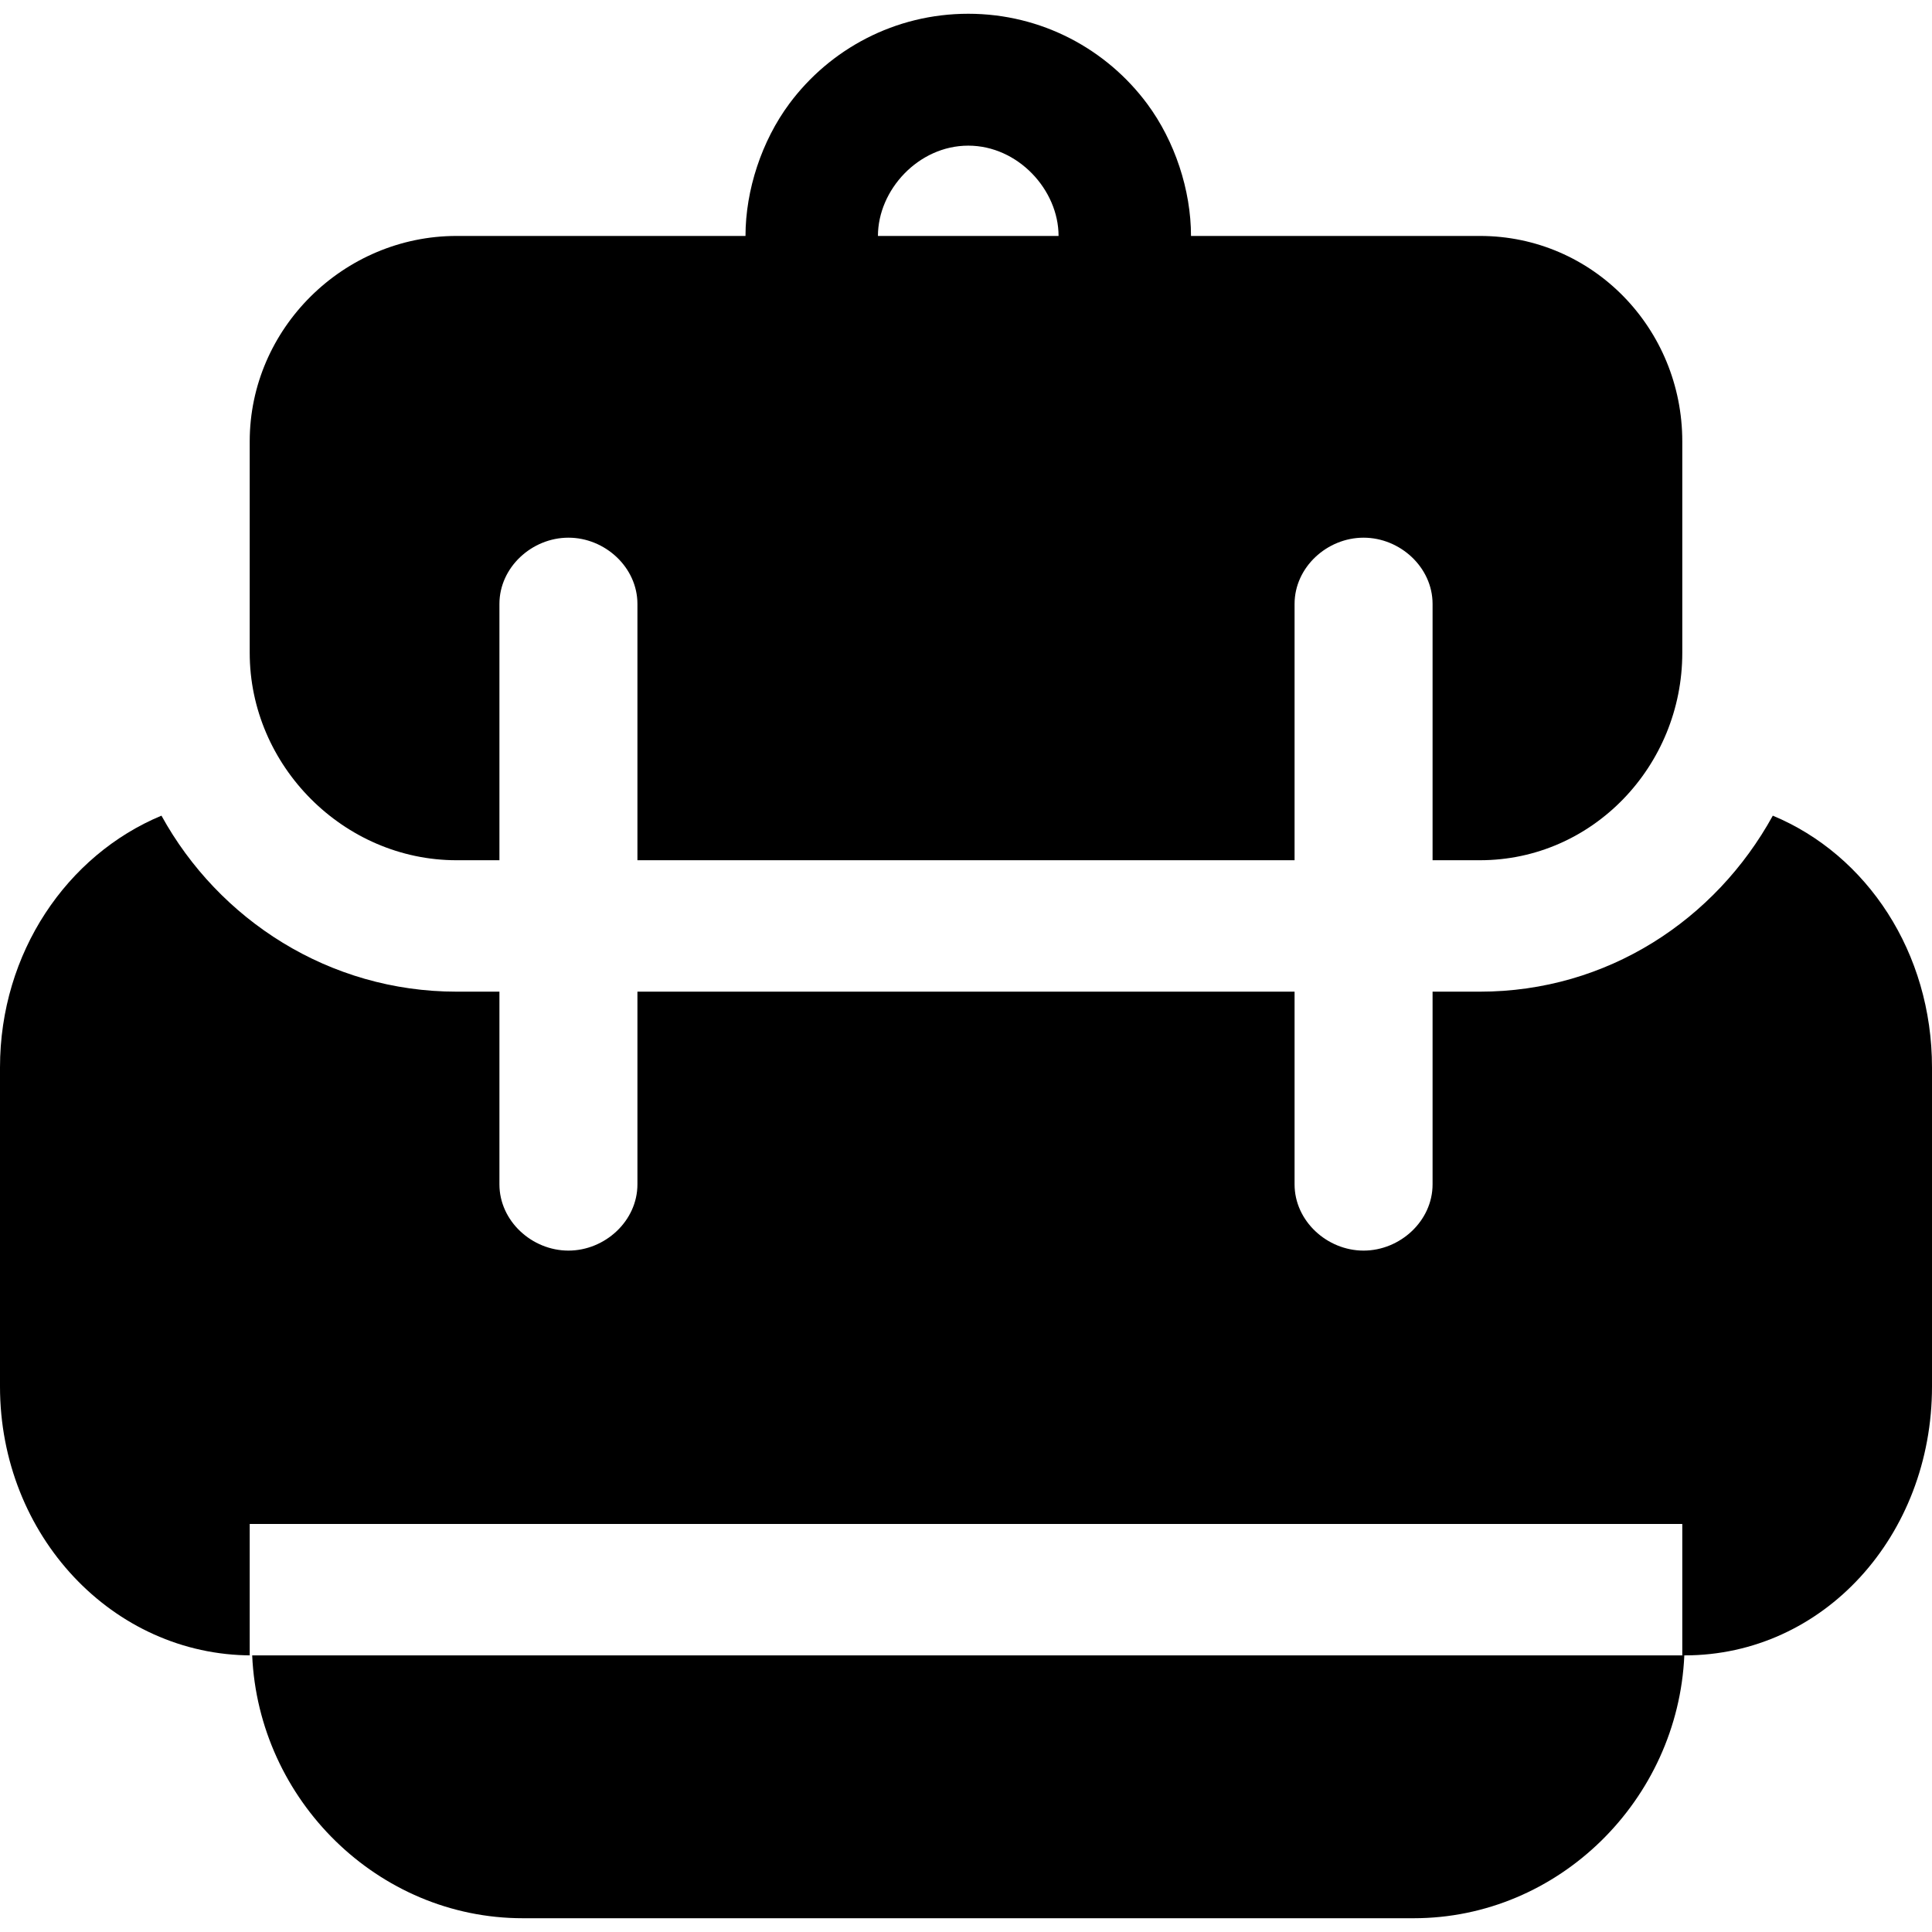
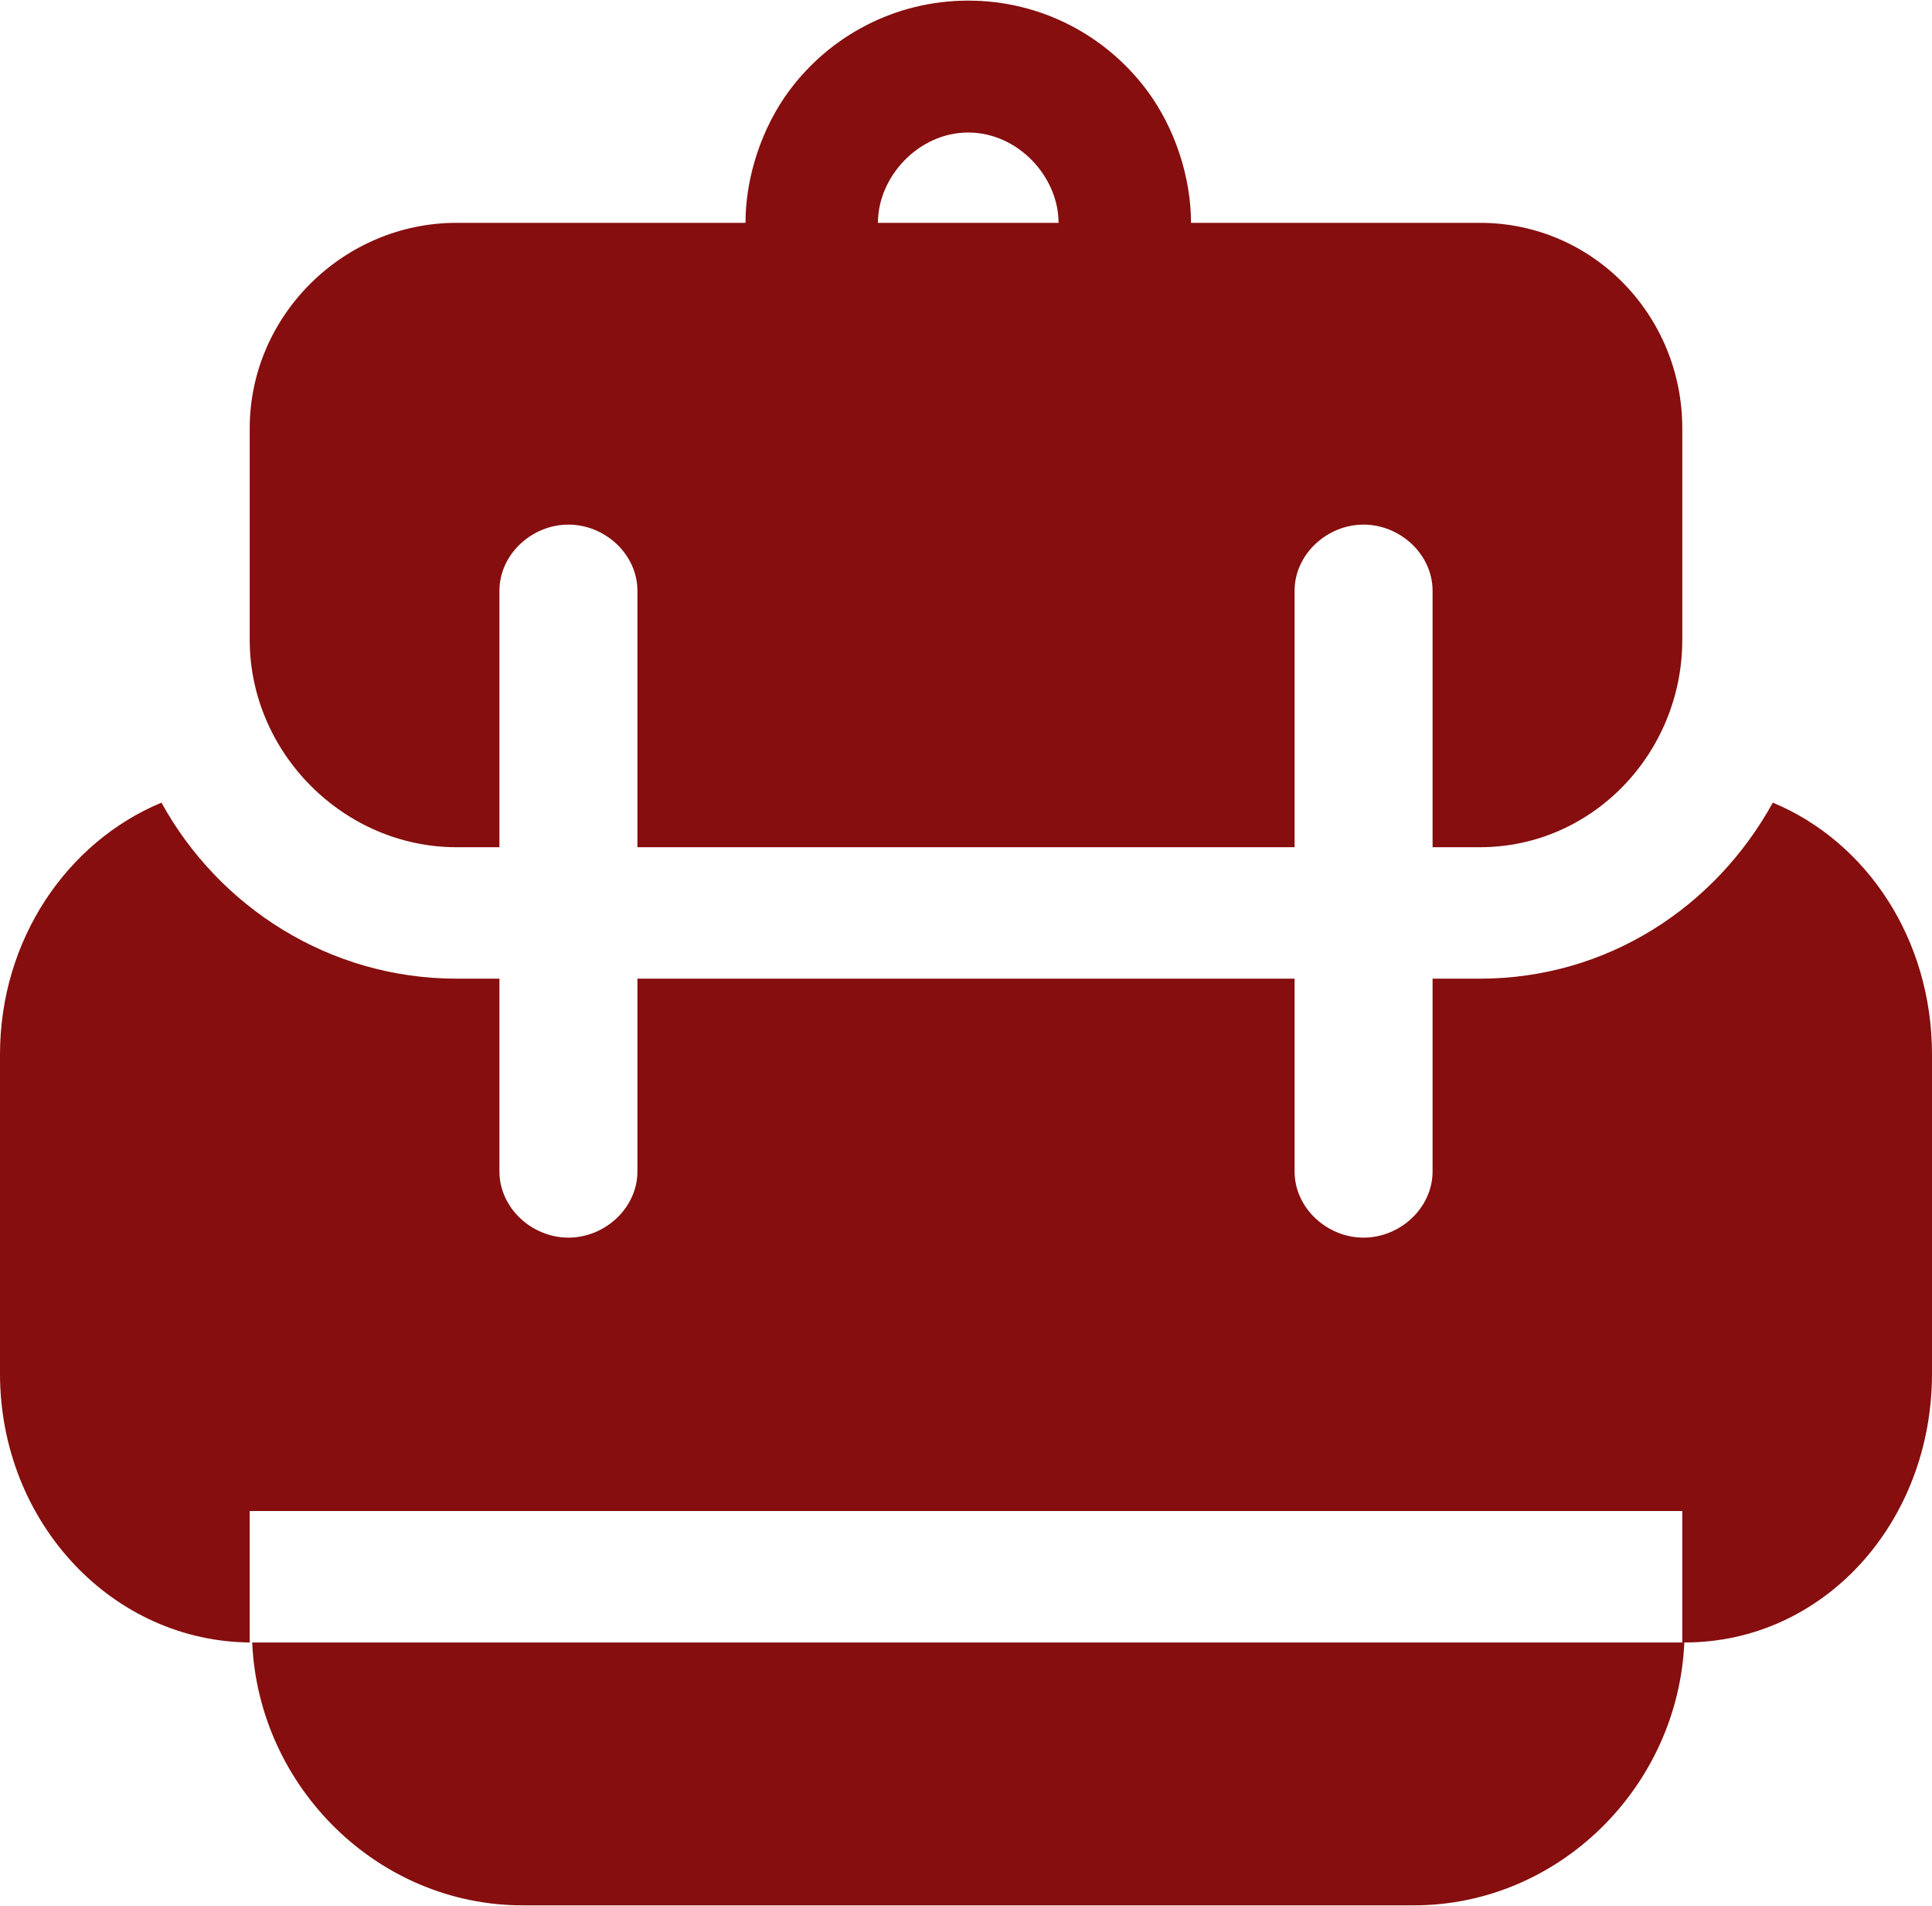
- <svg xmlns="http://www.w3.org/2000/svg" version="1.1" id="Capa_1" x="0px" y="0px" viewBox="0 0 294 294" style="enable-background:new 0 0 294 294;" xml:space="preserve">
-   <g>
-     <path d="M269.775,124.122c-8.732,15.873-25.202,26.783-44.563,26.783H218v11.531v17.793c0,5.566-4.936,10.08-10.502,10.08   c-5.566,0-10.498-4.514-10.498-10.08v-29.324H97v29.324c0,5.566-4.935,10.08-10.499,10.08c-5.566,0-10.501-4.514-10.501-10.08   v-17.793v-11.531h-6.526c-19.361,0-36.172-10.91-44.905-26.783C10.191,130.106,0,144.981,0,162.437v48.557   c0,22.674,17.165,40.912,38.326,40.912c0.001,0-0.326,0-0.326,0v-1.519v-18.481h218v18.481v1.519h0.358   c21.161,0,37.642-18.238,37.642-40.912v-48.557C294,144.982,284.152,130.108,269.775,124.122z" />
-     <path d="M79.554,291.905h135.578c22.06,0,40.21-18,41.178-40H38.376C39.344,273.905,57.494,291.905,79.554,291.905z" />
-     <path d="M113.445,35.905H69.474C52.299,35.905,38,49.992,38,67.167v32.184c0,17.175,14.299,31.555,31.474,31.555H76V91.901   c0-5.568,4.935-10.08,10.501-10.08c5.564,0,10.499,4.512,10.499,10.08v39.004h100V91.901c0-5.568,4.932-10.08,10.498-10.08   c5.566,0,10.502,4.512,10.502,10.08v39.004h7.212c17.175,0,30.788-14.38,30.788-31.555V67.167   c0-17.175-13.613-31.262-30.788-31.262H181.24c0-7-2.479-14.459-6.662-20.097c-6.182-8.331-16.089-13.714-27.237-13.714   c-11.147,0-21.053,5.369-27.234,13.699C115.924,21.433,113.445,28.905,113.445,35.905z M161.086,35.905H133.6   c0-7,6.164-13.741,13.741-13.741C154.92,22.164,161.086,28.905,161.086,35.905z" />
-   </g>
+ <svg xmlns="http://www.w3.org/2000/svg" width="294" height="290" viewBox="0 0 294 290" fill="none">
+   <path d="M269.775 122.122C261.043 137.995 244.573 148.905 225.212 148.905H218V160.436V178.229C218 183.795 213.064 188.309 207.498 188.309C201.932 188.309 197 183.795 197 178.229V148.905H97V178.229C97 183.795 92.065 188.309 86.501 188.309C80.935 188.309 76 183.795 76 178.229V160.436V148.905H69.474C50.113 148.905 33.302 137.995 24.569 122.122C10.191 128.106 0 142.981 0 160.437V208.994C0 231.668 17.165 249.906 38.326 249.906H38V248.387V229.906H256V248.387V249.906H256.358C277.519 249.906 294 231.668 294 208.994V160.437C294 142.982 284.152 128.108 269.775 122.122Z" fill="#860E0E" />
+   <path d="M79.554 289.905H215.132C237.192 289.905 255.342 271.905 256.31 249.905H38.376C39.344 271.905 57.494 289.905 79.554 289.905Z" fill="#860E0E" />
+   <path d="M113.445 33.905H69.474C52.299 33.905 38 47.992 38 65.167V97.351C38 114.526 52.299 128.906 69.474 128.906H76V89.901C76 84.333 80.935 79.821 86.501 79.821C92.065 79.821 97 84.333 97 89.901V128.905H197V89.901C197 84.333 201.932 79.821 207.498 79.821C213.064 79.821 218 84.333 218 89.901V128.905H225.212C242.387 128.905 256 114.525 256 97.35V65.167C256 47.992 242.387 33.905 225.212 33.905H181.24C181.24 26.905 178.761 19.446 174.578 13.808C168.396 5.477 158.489 0.094 147.341 0.094C136.194 0.094 126.288 5.463 120.107 13.793C115.924 19.433 113.445 26.905 113.445 33.905ZM161.086 33.905H133.6C133.6 26.905 139.764 20.164 147.341 20.164C154.92 20.164 161.086 26.905 161.086 33.905Z" fill="#860E0E" />
</svg>
